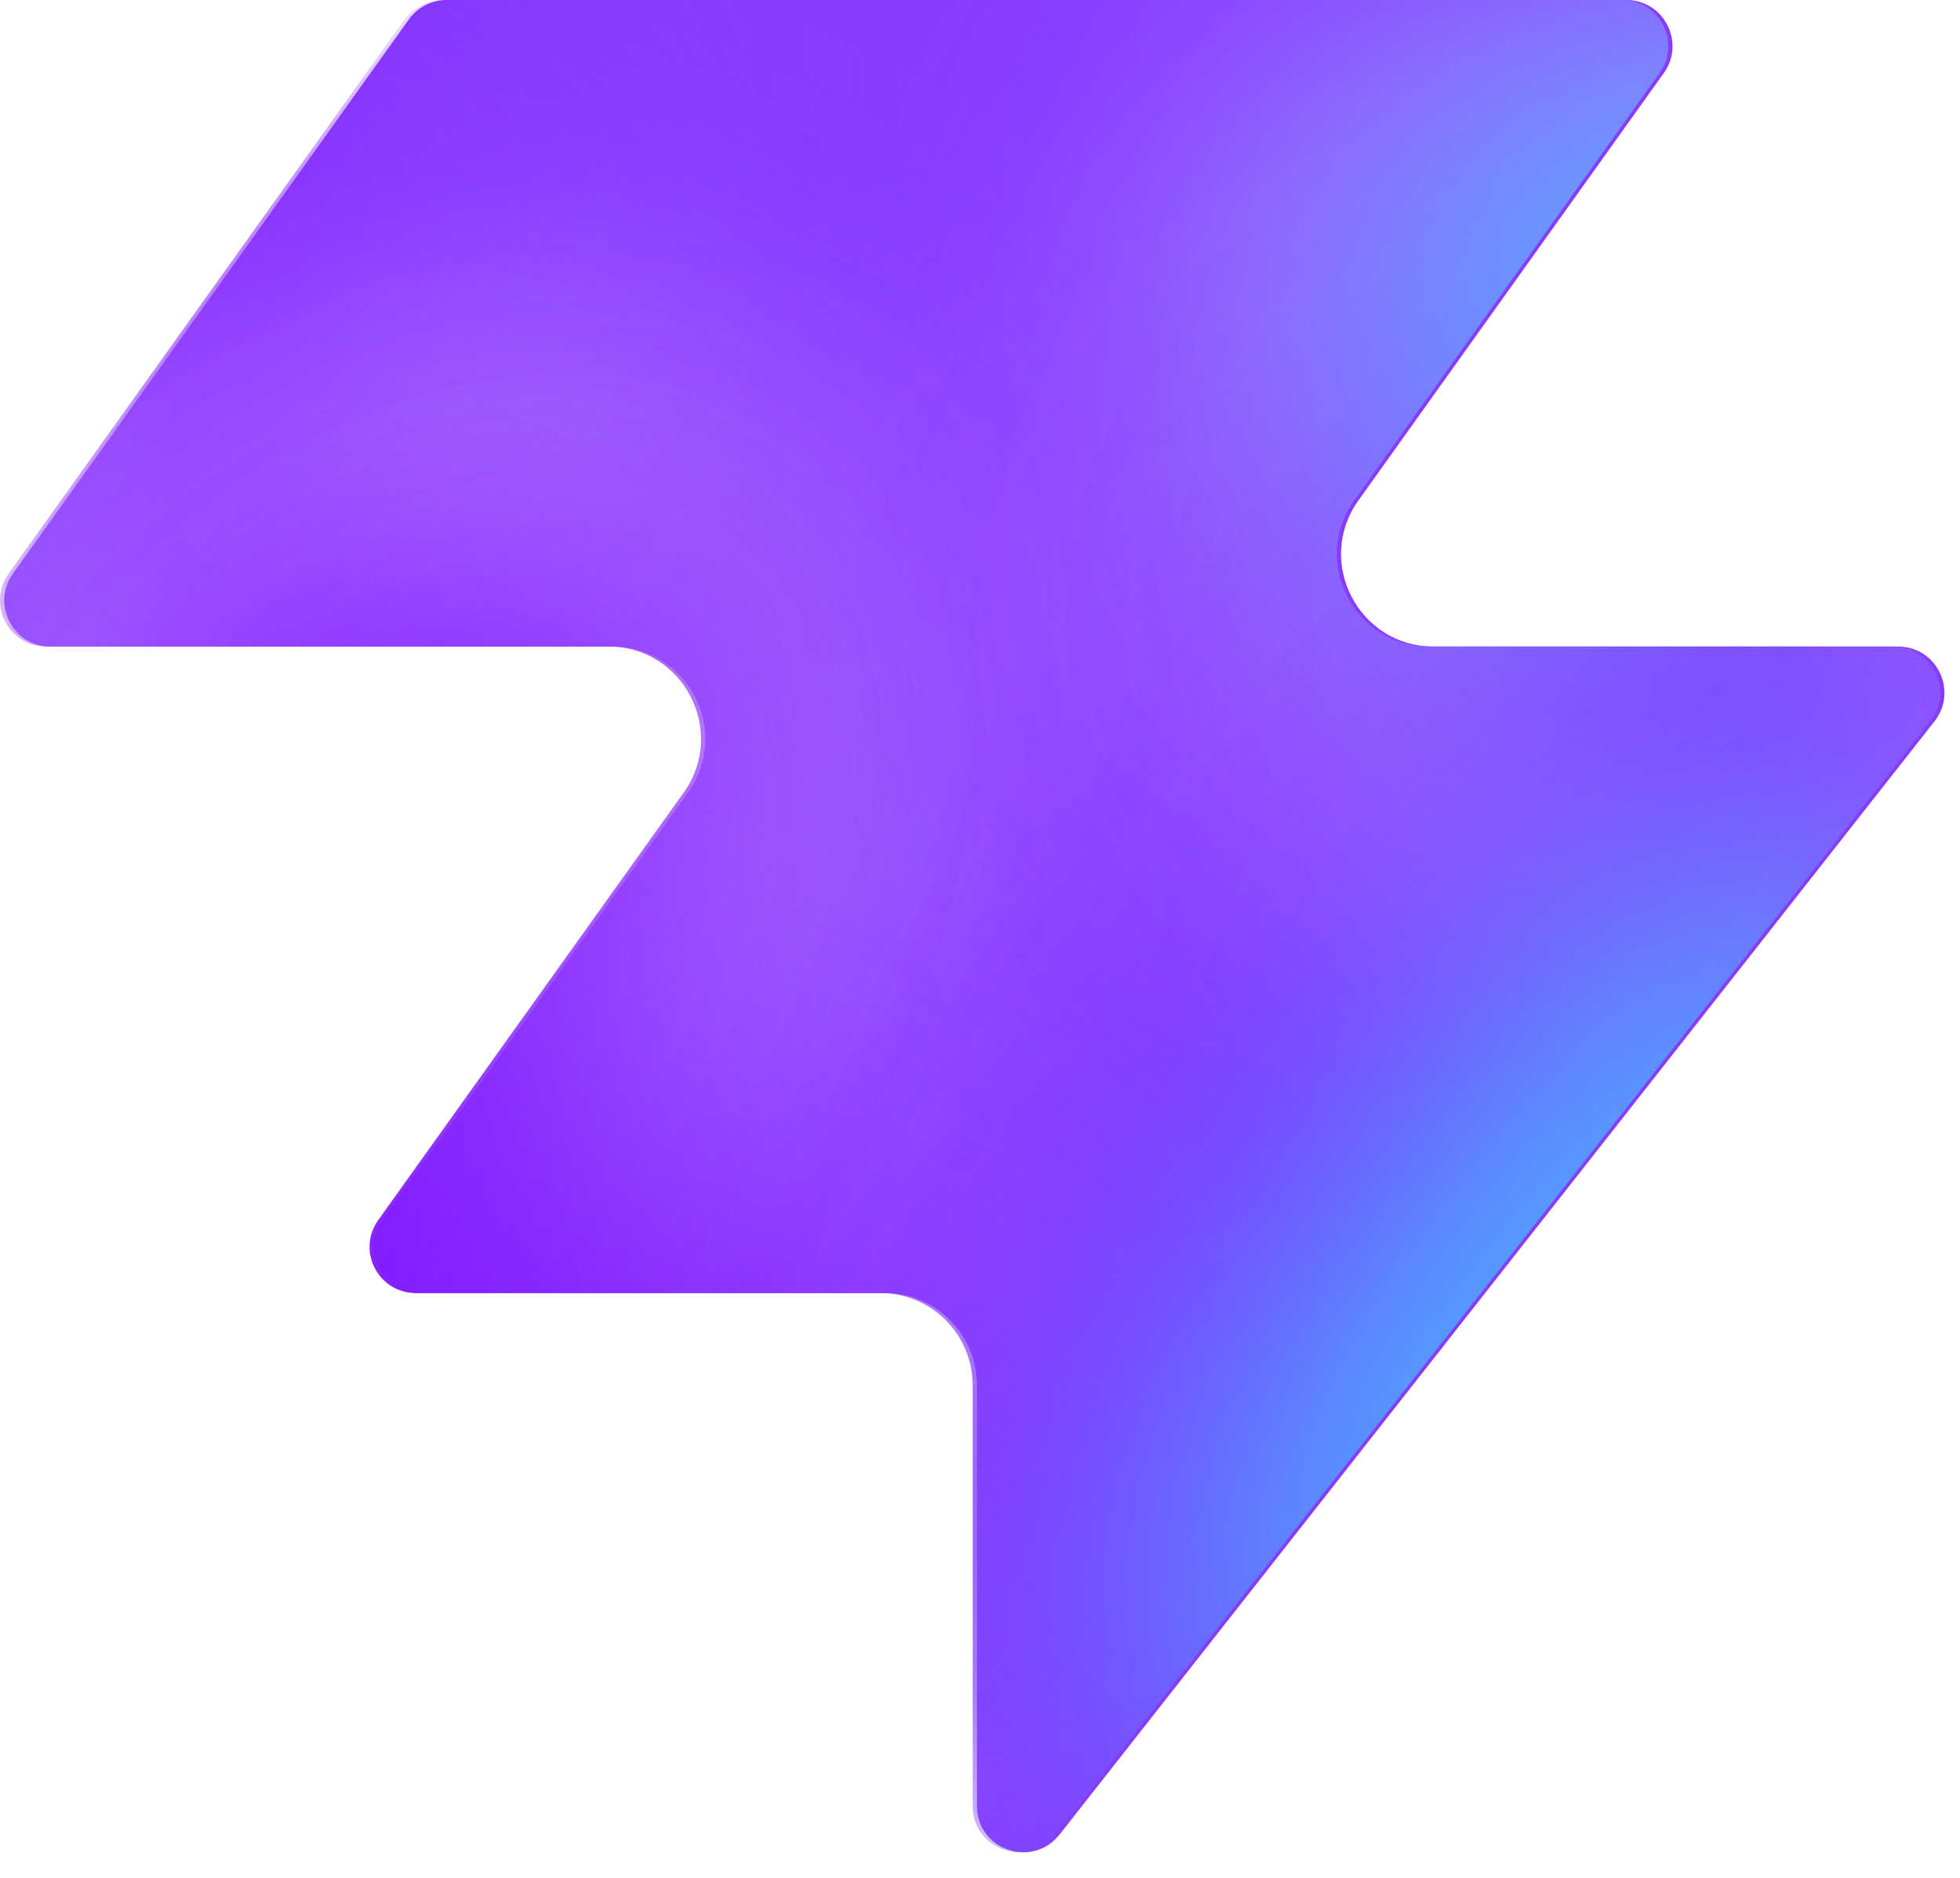
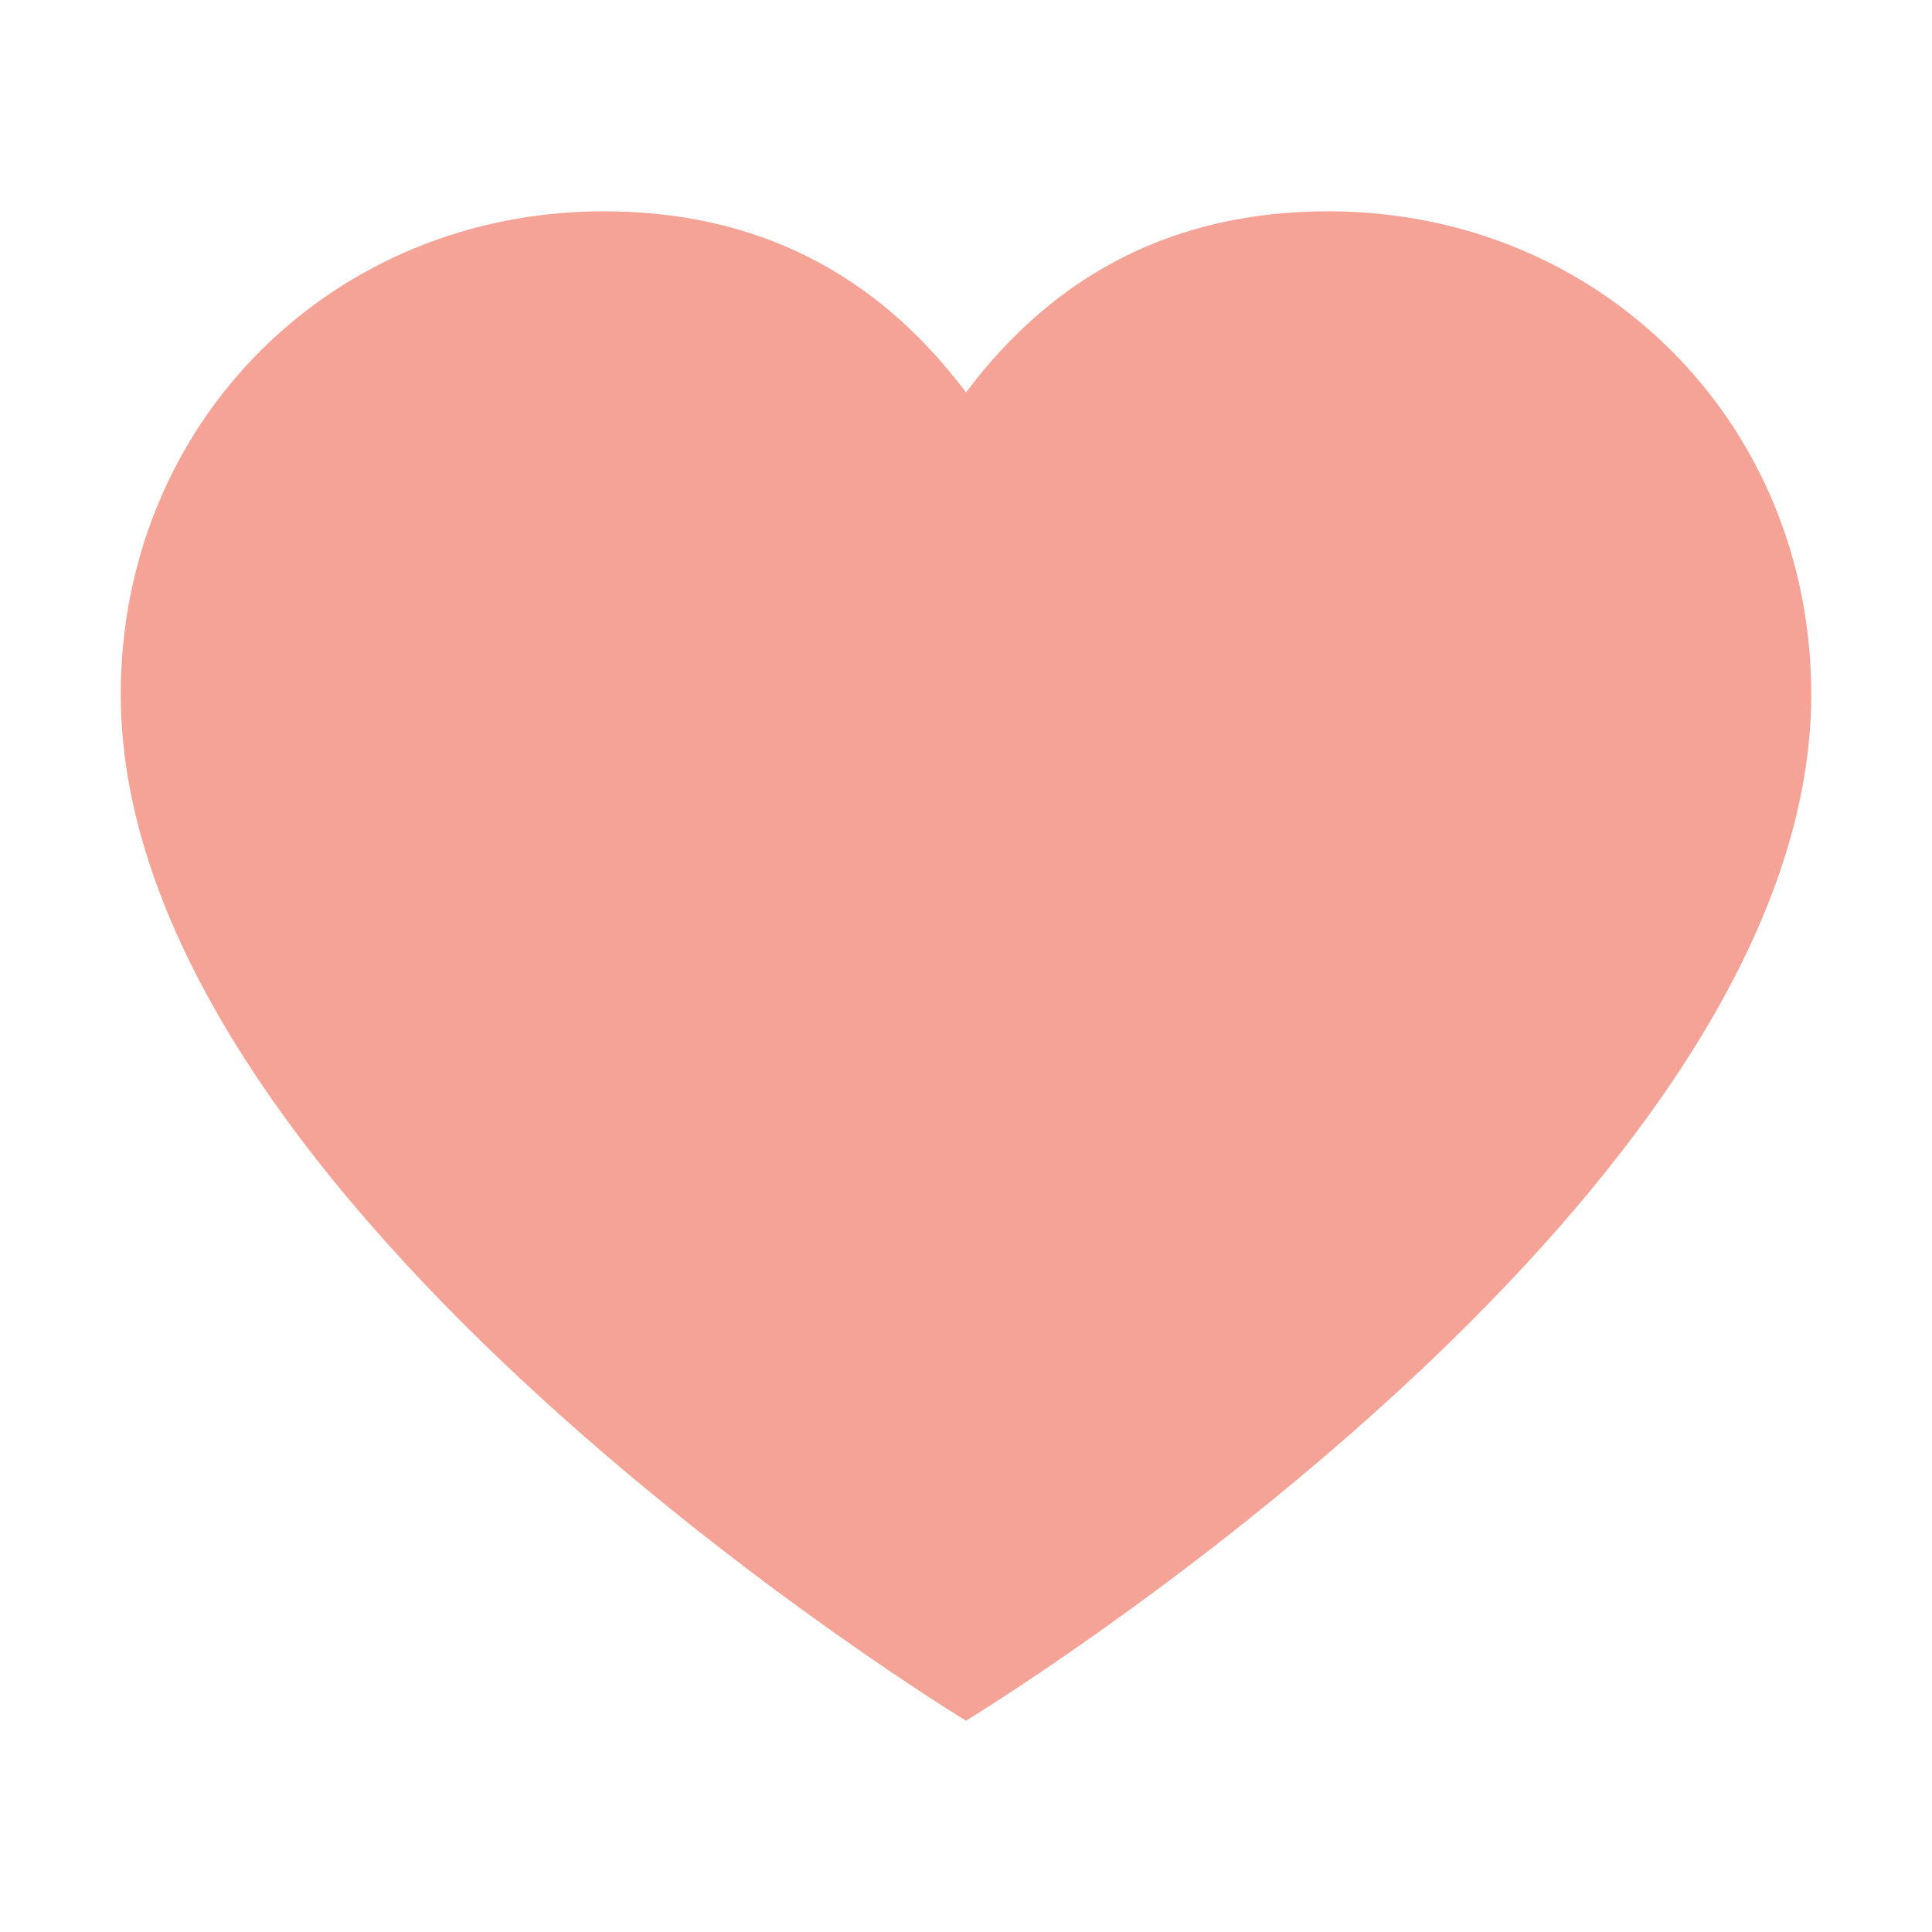
- <svg xmlns="http://www.w3.org/2000/svg" width="48" height="46" fill="none" viewBox="0 0 48 46">
-   <path fill="#863bff" d="M25.946 44.938c-.664.845-2.021.375-2.021-.698V33.937a2.26 2.26 0 0 0-2.262-2.262H10.287c-.92 0-1.456-1.04-.92-1.788l7.48-10.471c1.07-1.497 0-3.578-1.842-3.578H1.237c-.92 0-1.456-1.04-.92-1.788L10.013.474c.214-.297.556-.474.92-.474h28.894c.92 0 1.456 1.04.92 1.788l-7.48 10.471c-1.07 1.498 0 3.579 1.842 3.579h11.377c.943 0 1.473 1.088.89 1.83L25.947 44.94z" style="fill:#863bff;fill:color(display-p3 .525 .23 1);fill-opacity:1" />
-   <mask id="a" width="48" height="46" x="0" y="0" maskUnits="userSpaceOnUse" style="mask-type:alpha">
-     <path fill="#000" d="M25.842 44.938c-.664.844-2.021.375-2.021-.698V33.937a2.26 2.26 0 0 0-2.262-2.262H10.183c-.92 0-1.456-1.04-.92-1.788l7.48-10.471c1.07-1.498 0-3.579-1.842-3.579H1.133c-.92 0-1.456-1.04-.92-1.787L9.91.473c.214-.297.556-.474.92-.474h28.894c.92 0 1.456 1.04.92 1.788l-7.48 10.471c-1.07 1.498 0 3.578 1.842 3.578h11.377c.943 0 1.473 1.088.89 1.832L25.843 44.94z" style="fill:#000;fill-opacity:1" />
-   </mask>
-   <g mask="url(#a)">
-     <g filter="url(#b)">
-       <ellipse cx="5.508" cy="14.704" fill="#ede6ff" rx="5.508" ry="14.704" style="fill:#ede6ff;fill:color(display-p3 .927 .903 1);fill-opacity:1" transform="matrix(.00324 1 1 -.00324 -4.47 31.516)" />
-     </g>
-     <g filter="url(#c)">
-       <ellipse cx="10.399" cy="29.851" fill="#ede6ff" rx="10.399" ry="29.851" style="fill:#ede6ff;fill:color(display-p3 .927 .903 1);fill-opacity:1" transform="matrix(.00324 1 1 -.00324 -39.328 7.883)" />
-     </g>
-     <g filter="url(#d)">
-       <ellipse cx="5.508" cy="30.487" fill="#7e14ff" rx="5.508" ry="30.487" style="fill:#7e14ff;fill:color(display-p3 .492 .077 1);fill-opacity:1" transform="rotate(89.814 -25.913 -14.639)scale(1 -1)" />
-     </g>
-     <g filter="url(#e)">
-       <ellipse cx="5.508" cy="30.599" fill="#7e14ff" rx="5.508" ry="30.599" style="fill:#7e14ff;fill:color(display-p3 .492 .077 1);fill-opacity:1" transform="rotate(89.814 -32.644 -3.334)scale(1 -1)" />
-     </g>
-     <g filter="url(#f)">
-       <ellipse cx="5.508" cy="30.599" fill="#7e14ff" rx="5.508" ry="30.599" style="fill:#7e14ff;fill:color(display-p3 .492 .077 1);fill-opacity:1" transform="matrix(.00324 1 1 -.00324 -34.34 30.47)" />
-     </g>
-     <g filter="url(#g)">
-       <ellipse cx="14.072" cy="22.078" fill="#ede6ff" rx="14.072" ry="22.078" style="fill:#ede6ff;fill:color(display-p3 .927 .903 1);fill-opacity:1" transform="rotate(93.35 24.506 48.493)scale(-1 1)" />
-     </g>
-     <g filter="url(#h)">
-       <ellipse cx="3.47" cy="21.501" fill="#7e14ff" rx="3.47" ry="21.501" style="fill:#7e14ff;fill:color(display-p3 .492 .077 1);fill-opacity:1" transform="rotate(89.009 28.708 47.59)scale(-1 1)" />
-     </g>
-     <g filter="url(#i)">
-       <ellipse cx="3.47" cy="21.501" fill="#7e14ff" rx="3.47" ry="21.501" style="fill:#7e14ff;fill:color(display-p3 .492 .077 1);fill-opacity:1" transform="rotate(89.009 28.708 47.59)scale(-1 1)" />
-     </g>
-     <g filter="url(#j)">
-       <ellipse cx=".387" cy="8.972" fill="#7e14ff" rx="4.407" ry="29.108" style="fill:#7e14ff;fill:color(display-p3 .492 .077 1);fill-opacity:1" transform="rotate(39.51 .387 8.972)" />
-     </g>
-     <g filter="url(#k)">
-       <ellipse cx="47.523" cy="-6.092" fill="#7e14ff" rx="4.407" ry="29.108" style="fill:#7e14ff;fill:color(display-p3 .492 .077 1);fill-opacity:1" transform="rotate(37.892 47.523 -6.092)" />
-     </g>
-     <g filter="url(#l)">
-       <ellipse cx="41.412" cy="6.333" fill="#47bfff" rx="5.971" ry="9.665" style="fill:#47bfff;fill:color(display-p3 .28 .748 1);fill-opacity:1" transform="rotate(37.892 41.412 6.333)" />
-     </g>
-     <g filter="url(#m)">
-       <ellipse cx="-1.879" cy="38.332" fill="#7e14ff" rx="4.407" ry="29.108" style="fill:#7e14ff;fill:color(display-p3 .492 .077 1);fill-opacity:1" transform="rotate(37.892 -1.88 38.332)" />
-     </g>
-     <g filter="url(#n)">
-       <ellipse cx="-1.879" cy="38.332" fill="#7e14ff" rx="4.407" ry="29.108" style="fill:#7e14ff;fill:color(display-p3 .492 .077 1);fill-opacity:1" transform="rotate(37.892 -1.88 38.332)" />
-     </g>
-     <g filter="url(#o)">
-       <ellipse cx="35.651" cy="29.907" fill="#7e14ff" rx="4.407" ry="29.108" style="fill:#7e14ff;fill:color(display-p3 .492 .077 1);fill-opacity:1" transform="rotate(37.892 35.651 29.907)" />
-     </g>
-     <g filter="url(#p)">
-       <ellipse cx="38.418" cy="32.4" fill="#47bfff" rx="5.971" ry="15.297" style="fill:#47bfff;fill:color(display-p3 .28 .748 1);fill-opacity:1" transform="rotate(37.892 38.418 32.4)" />
-     </g>
-   </g>
-   <defs>
-     <filter id="b" width="60.045" height="41.654" x="-19.77" y="16.149" color-interpolation-filters="sRGB" filterUnits="userSpaceOnUse">
-       <feFlood flood-opacity="0" result="BackgroundImageFix" />
-       <feBlend in="SourceGraphic" in2="BackgroundImageFix" result="shape" />
-       <feGaussianBlur result="effect1_foregroundBlur_2002_17158" stdDeviation="7.659" />
-     </filter>
-     <filter id="c" width="90.34" height="51.437" x="-54.613" y="-7.533" color-interpolation-filters="sRGB" filterUnits="userSpaceOnUse">
-       <feFlood flood-opacity="0" result="BackgroundImageFix" />
-       <feBlend in="SourceGraphic" in2="BackgroundImageFix" result="shape" />
-       <feGaussianBlur result="effect1_foregroundBlur_2002_17158" stdDeviation="7.659" />
-     </filter>
-     <filter id="d" width="79.355" height="29.4" x="-49.64" y="2.03" color-interpolation-filters="sRGB" filterUnits="userSpaceOnUse">
-       <feFlood flood-opacity="0" result="BackgroundImageFix" />
-       <feBlend in="SourceGraphic" in2="BackgroundImageFix" result="shape" />
-       <feGaussianBlur result="effect1_foregroundBlur_2002_17158" stdDeviation="4.596" />
-     </filter>
-     <filter id="e" width="79.579" height="29.4" x="-45.045" y="20.029" color-interpolation-filters="sRGB" filterUnits="userSpaceOnUse">
-       <feFlood flood-opacity="0" result="BackgroundImageFix" />
-       <feBlend in="SourceGraphic" in2="BackgroundImageFix" result="shape" />
-       <feGaussianBlur result="effect1_foregroundBlur_2002_17158" stdDeviation="4.596" />
-     </filter>
-     <filter id="f" width="79.579" height="29.4" x="-43.513" y="21.178" color-interpolation-filters="sRGB" filterUnits="userSpaceOnUse">
-       <feFlood flood-opacity="0" result="BackgroundImageFix" />
-       <feBlend in="SourceGraphic" in2="BackgroundImageFix" result="shape" />
-       <feGaussianBlur result="effect1_foregroundBlur_2002_17158" stdDeviation="4.596" />
-     </filter>
-     <filter id="g" width="74.749" height="58.852" x="15.756" y="-17.901" color-interpolation-filters="sRGB" filterUnits="userSpaceOnUse">
-       <feFlood flood-opacity="0" result="BackgroundImageFix" />
-       <feBlend in="SourceGraphic" in2="BackgroundImageFix" result="shape" />
-       <feGaussianBlur result="effect1_foregroundBlur_2002_17158" stdDeviation="7.659" />
-     </filter>
-     <filter id="h" width="61.377" height="25.362" x="23.548" y="2.284" color-interpolation-filters="sRGB" filterUnits="userSpaceOnUse">
-       <feFlood flood-opacity="0" result="BackgroundImageFix" />
-       <feBlend in="SourceGraphic" in2="BackgroundImageFix" result="shape" />
-       <feGaussianBlur result="effect1_foregroundBlur_2002_17158" stdDeviation="4.596" />
-     </filter>
-     <filter id="i" width="61.377" height="25.362" x="23.548" y="2.284" color-interpolation-filters="sRGB" filterUnits="userSpaceOnUse">
-       <feFlood flood-opacity="0" result="BackgroundImageFix" />
-       <feBlend in="SourceGraphic" in2="BackgroundImageFix" result="shape" />
-       <feGaussianBlur result="effect1_foregroundBlur_2002_17158" stdDeviation="4.596" />
-     </filter>
-     <filter id="j" width="56.045" height="63.649" x="-27.636" y="-22.853" color-interpolation-filters="sRGB" filterUnits="userSpaceOnUse">
-       <feFlood flood-opacity="0" result="BackgroundImageFix" />
-       <feBlend in="SourceGraphic" in2="BackgroundImageFix" result="shape" />
-       <feGaussianBlur result="effect1_foregroundBlur_2002_17158" stdDeviation="4.596" />
-     </filter>
-     <filter id="k" width="54.814" height="64.646" x="20.116" y="-38.415" color-interpolation-filters="sRGB" filterUnits="userSpaceOnUse">
-       <feFlood flood-opacity="0" result="BackgroundImageFix" />
-       <feBlend in="SourceGraphic" in2="BackgroundImageFix" result="shape" />
-       <feGaussianBlur result="effect1_foregroundBlur_2002_17158" stdDeviation="4.596" />
-     </filter>
-     <filter id="l" width="33.541" height="35.313" x="24.641" y="-11.323" color-interpolation-filters="sRGB" filterUnits="userSpaceOnUse">
-       <feFlood flood-opacity="0" result="BackgroundImageFix" />
-       <feBlend in="SourceGraphic" in2="BackgroundImageFix" result="shape" />
-       <feGaussianBlur result="effect1_foregroundBlur_2002_17158" stdDeviation="4.596" />
-     </filter>
-     <filter id="m" width="54.814" height="64.646" x="-29.286" y="6.009" color-interpolation-filters="sRGB" filterUnits="userSpaceOnUse">
-       <feFlood flood-opacity="0" result="BackgroundImageFix" />
-       <feBlend in="SourceGraphic" in2="BackgroundImageFix" result="shape" />
-       <feGaussianBlur result="effect1_foregroundBlur_2002_17158" stdDeviation="4.596" />
-     </filter>
-     <filter id="n" width="54.814" height="64.646" x="-29.286" y="6.009" color-interpolation-filters="sRGB" filterUnits="userSpaceOnUse">
-       <feFlood flood-opacity="0" result="BackgroundImageFix" />
-       <feBlend in="SourceGraphic" in2="BackgroundImageFix" result="shape" />
-       <feGaussianBlur result="effect1_foregroundBlur_2002_17158" stdDeviation="4.596" />
-     </filter>
-     <filter id="o" width="54.814" height="64.646" x="8.244" y="-2.416" color-interpolation-filters="sRGB" filterUnits="userSpaceOnUse">
-       <feFlood flood-opacity="0" result="BackgroundImageFix" />
-       <feBlend in="SourceGraphic" in2="BackgroundImageFix" result="shape" />
-       <feGaussianBlur result="effect1_foregroundBlur_2002_17158" stdDeviation="4.596" />
-     </filter>
-     <filter id="p" width="39.409" height="43.623" x="18.713" y="10.588" color-interpolation-filters="sRGB" filterUnits="userSpaceOnUse">
-       <feFlood flood-opacity="0" result="BackgroundImageFix" />
-       <feBlend in="SourceGraphic" in2="BackgroundImageFix" result="shape" />
-       <feGaussianBlur result="effect1_foregroundBlur_2002_17158" stdDeviation="4.596" />
-     </filter>
-   </defs>
+ <svg xmlns="http://www.w3.org/2000/svg" viewBox="0 0 32 32">
+   <path d="M16 28.5C16 28.5 2 20 2 11.5C2 7 5.5 3.5 10 3.5C12.5 3.5 14.5 4.5 16 6.5C17.5 4.5 19.5 3.5 22 3.5C26.5 3.5 30 7 30 11.5C30 20 16 28.5 16 28.5Z" fill="#F5A396" />
</svg>
